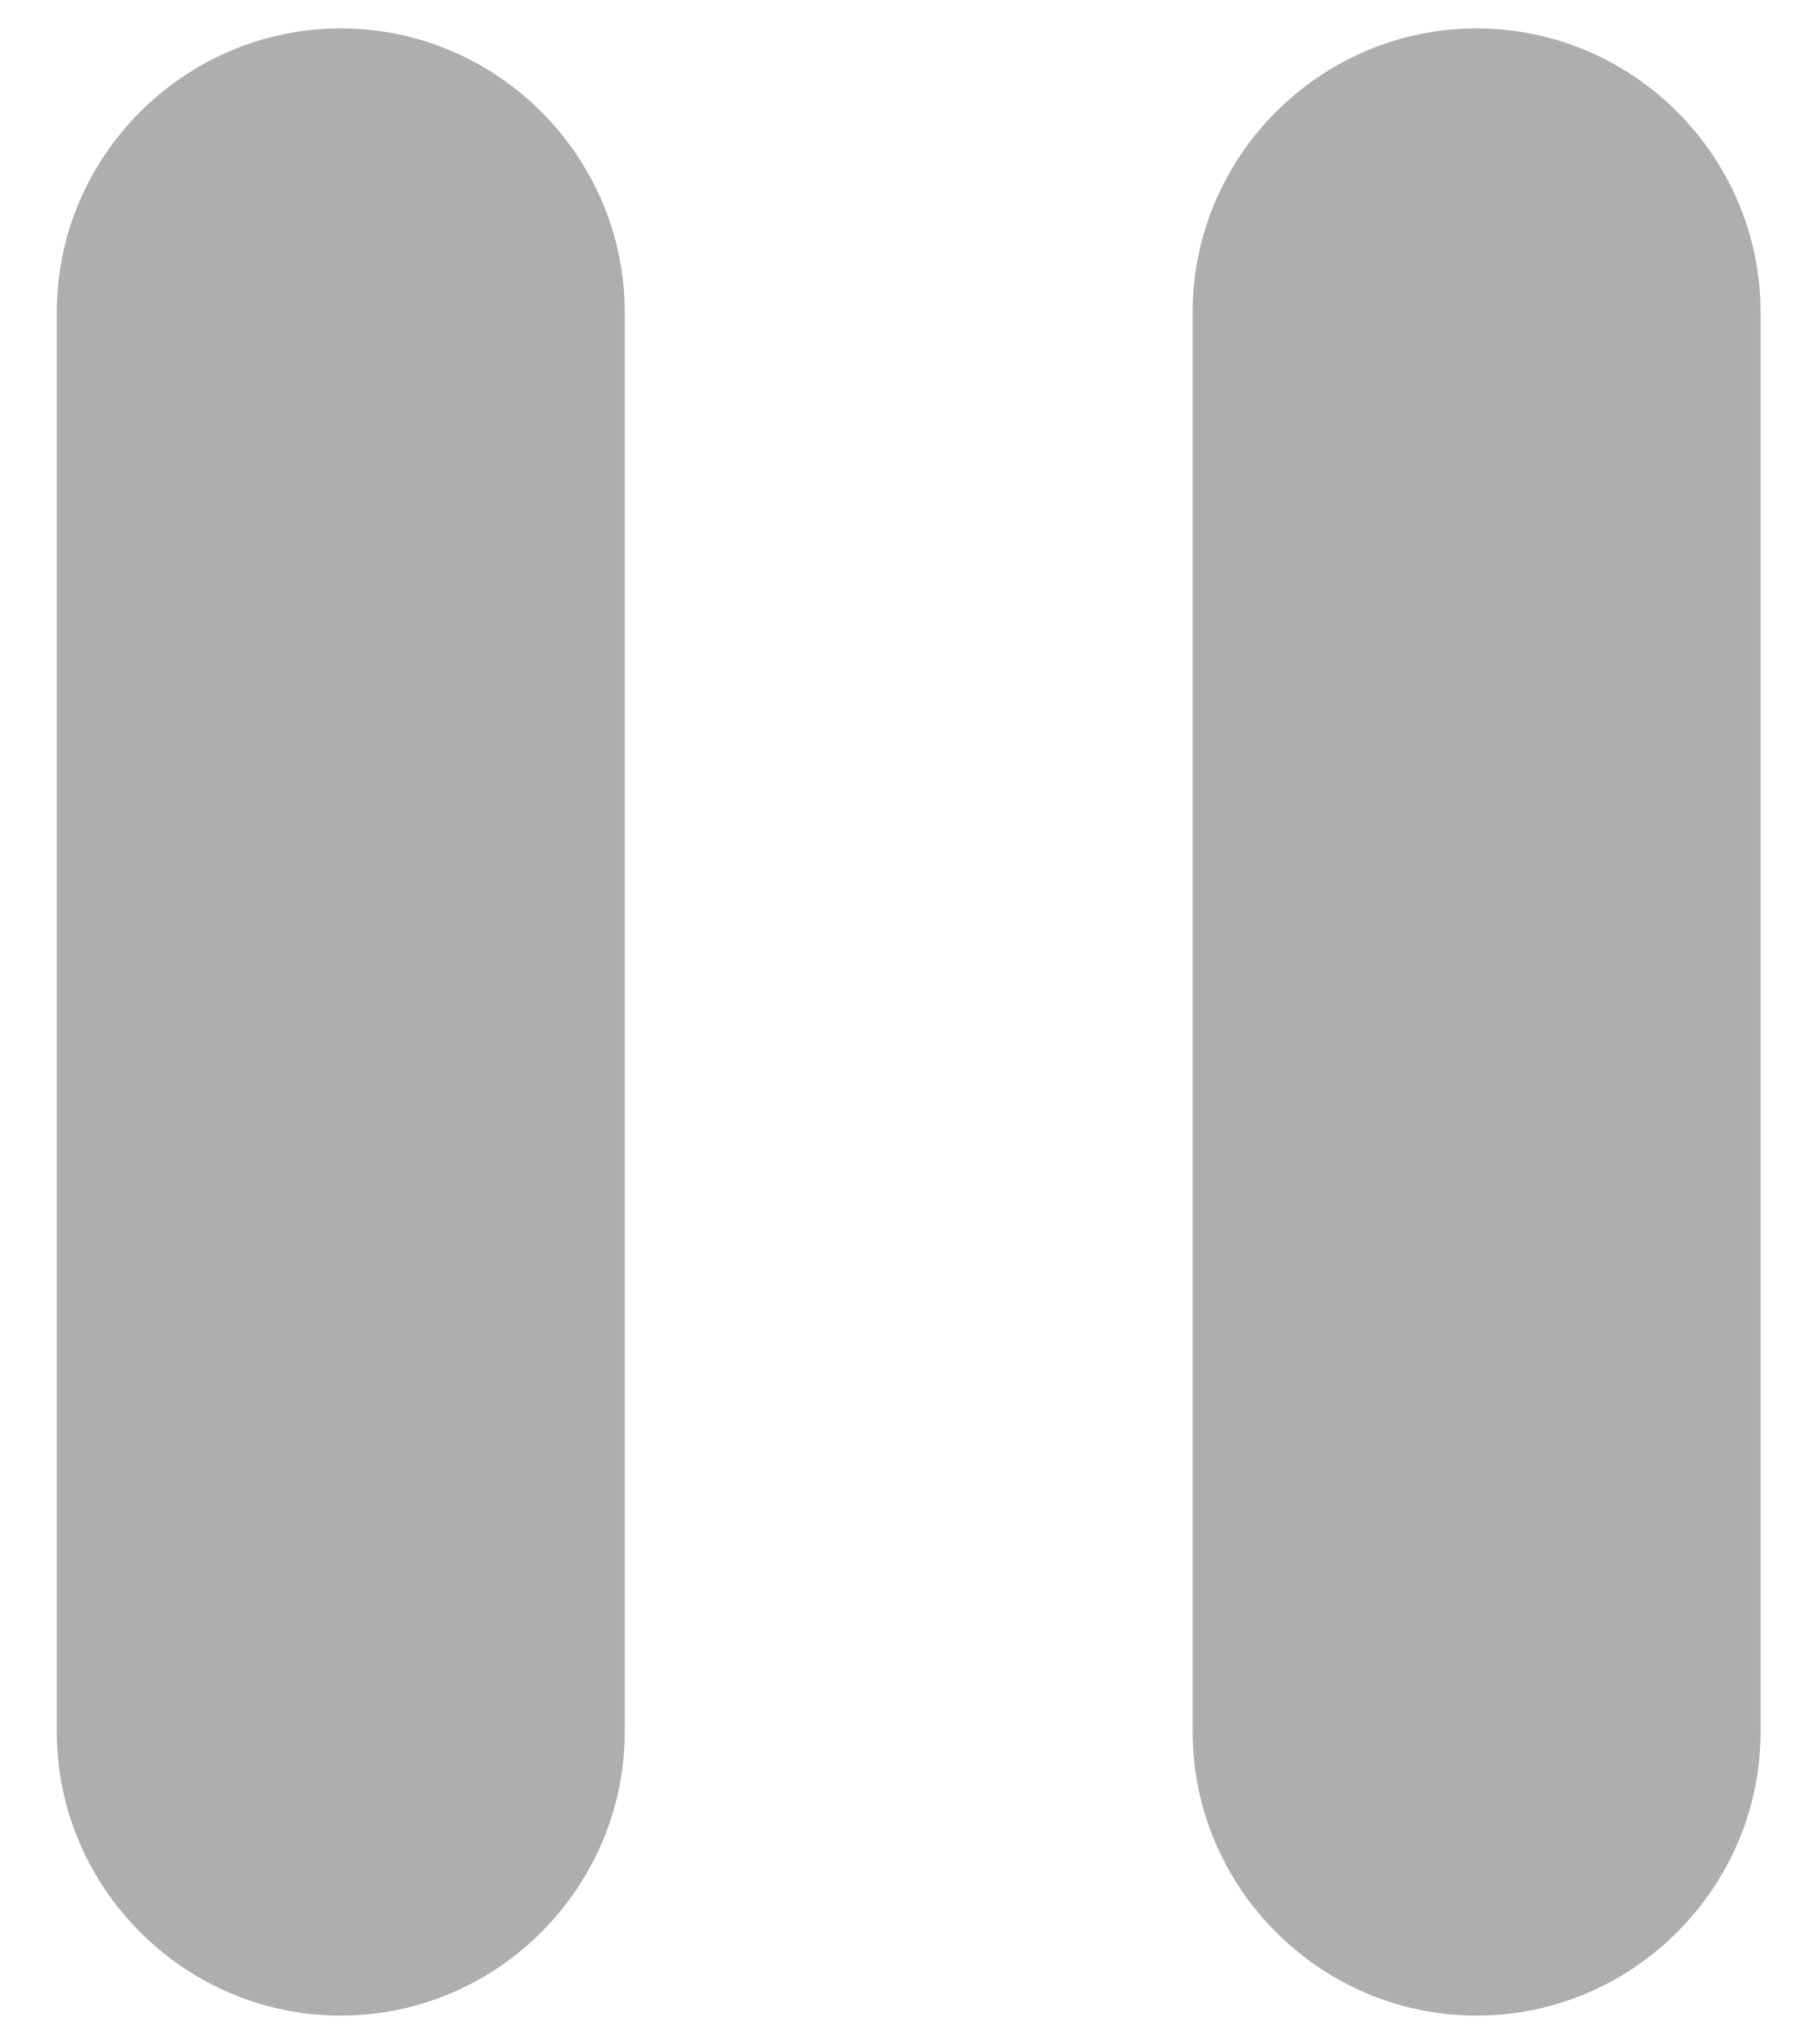
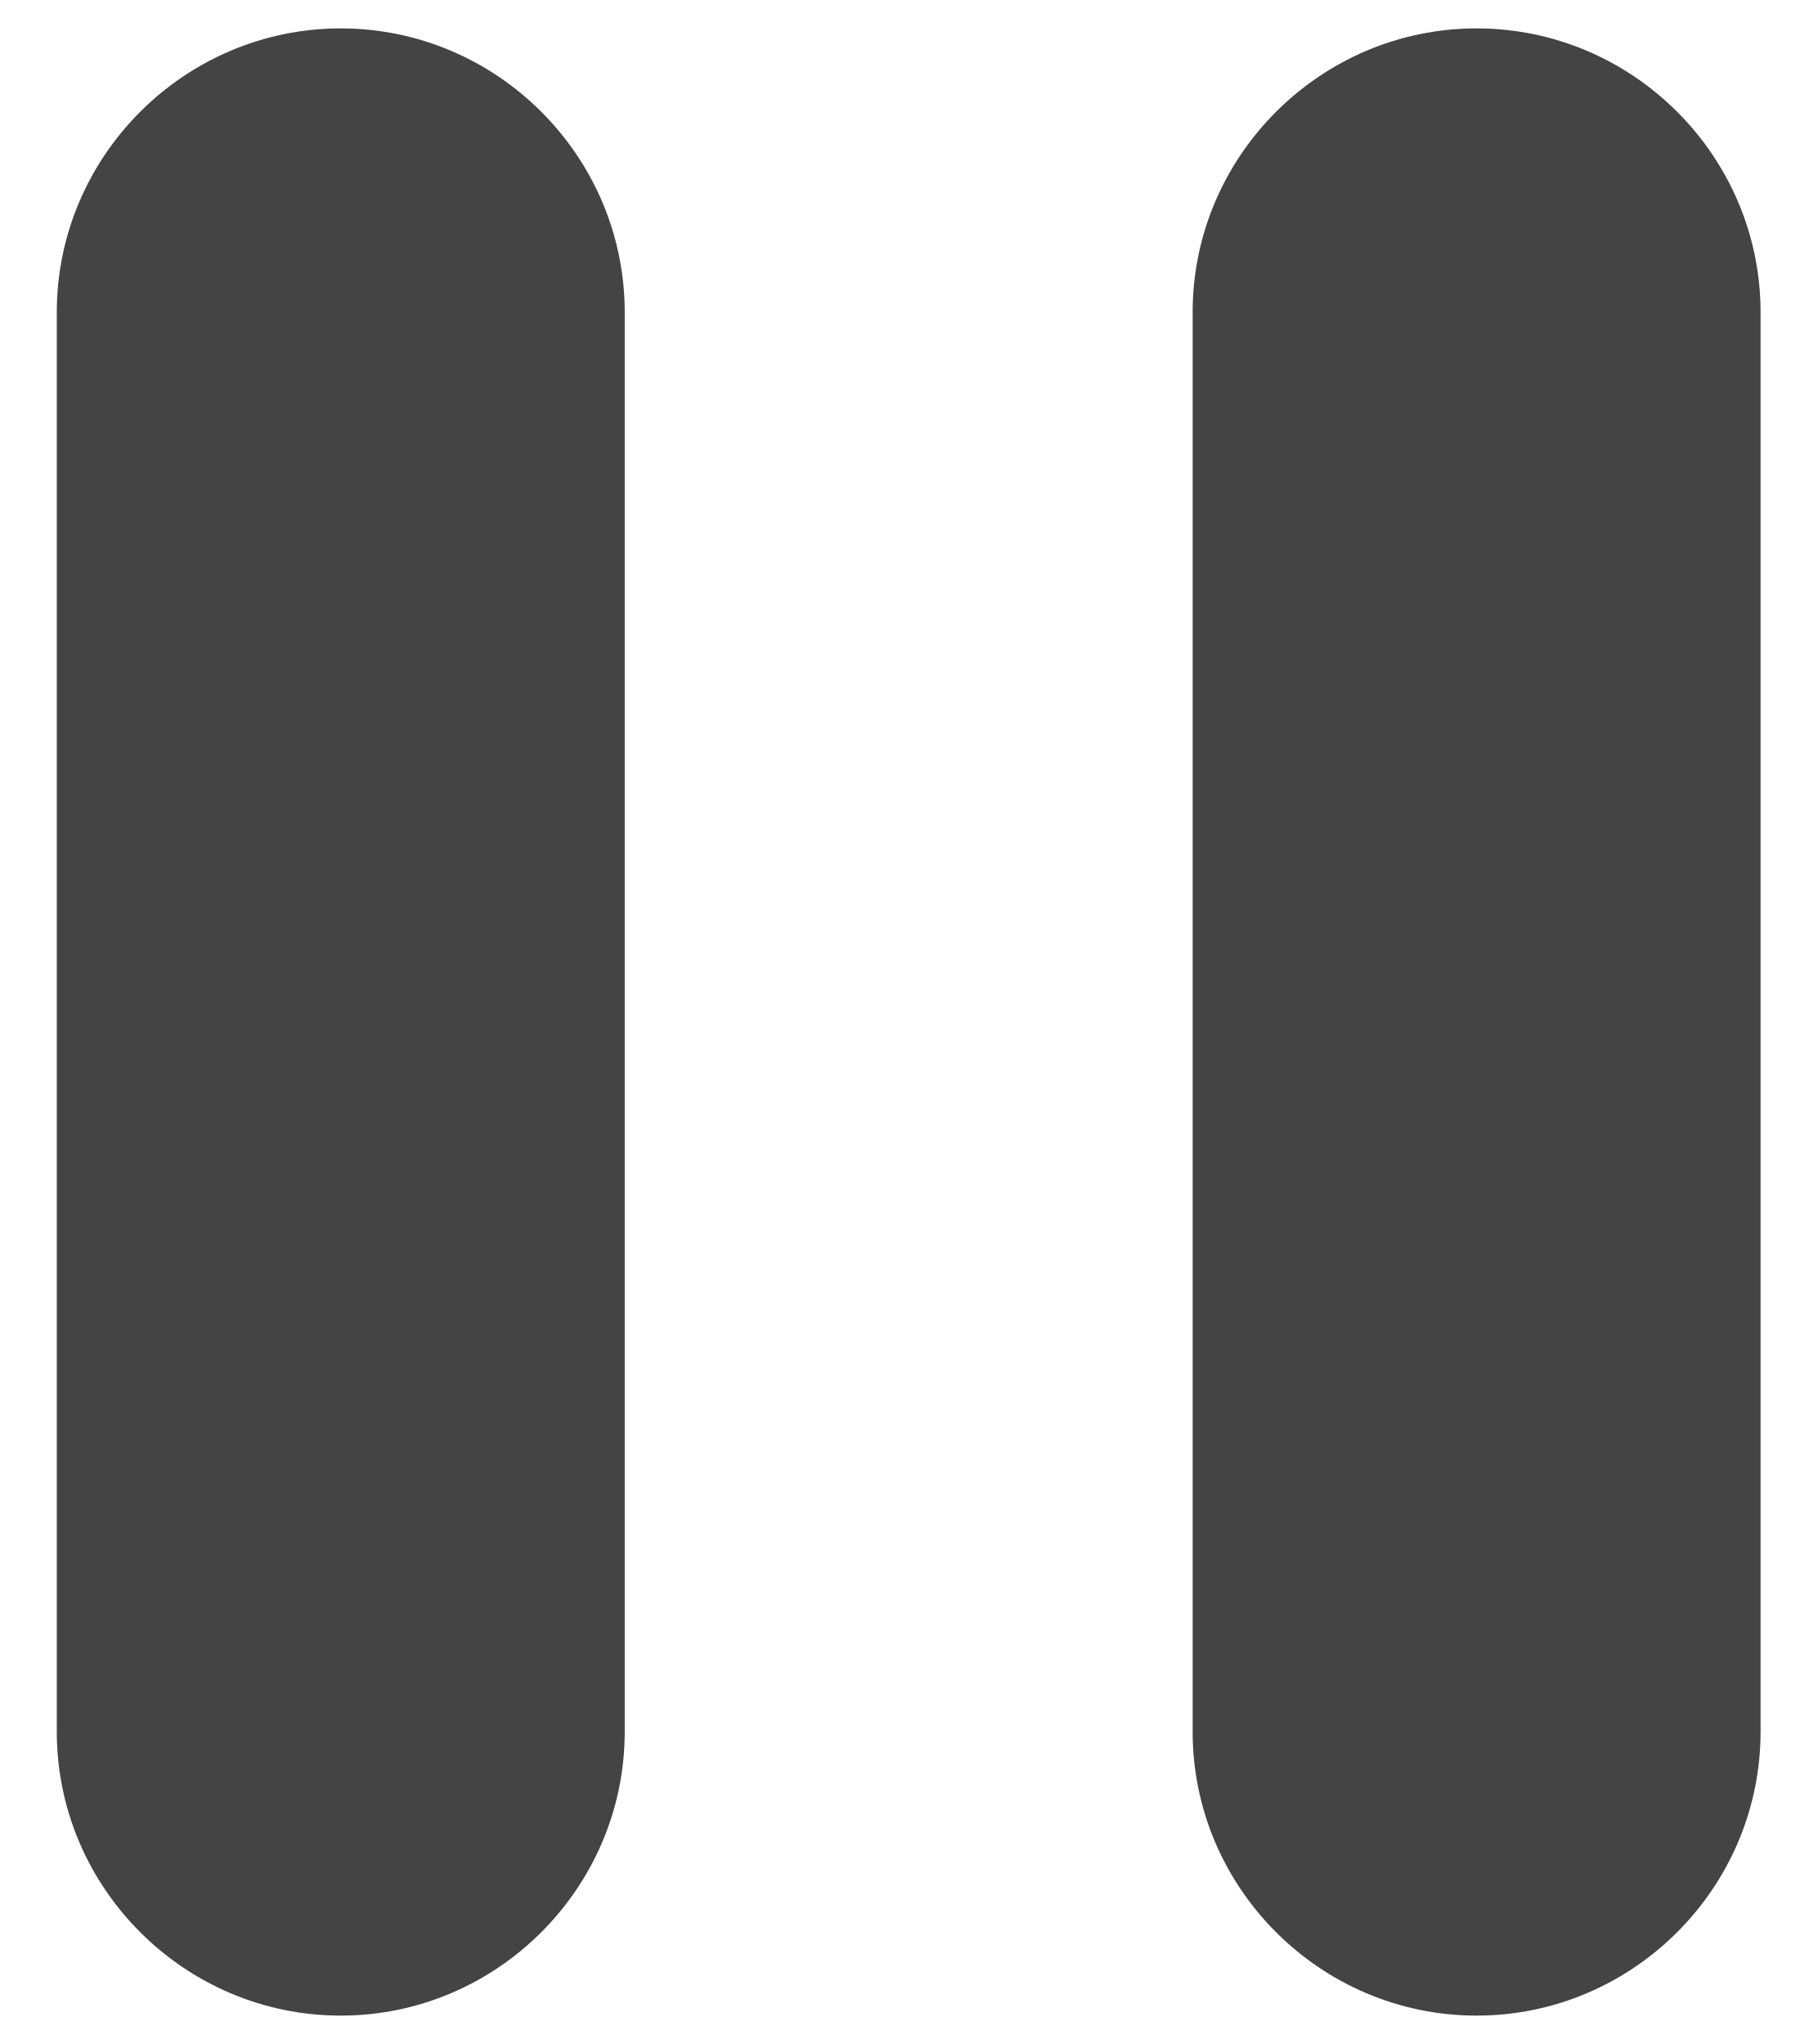
<svg xmlns="http://www.w3.org/2000/svg" width="16" height="18" viewBox="0 0 16 18" fill="none">
-   <path d="M3 17.75C4.375 17.75 5.5 16.625 5.5 15.25V2.75C5.5 1.375 4.375 0.25 3 0.25C1.625 0.25 0.5 1.375 0.5 2.75V15.25C0.5 16.625 1.625 17.75 3 17.75ZM10.5 2.75V15.25C10.5 16.625 11.625 17.75 13 17.75C14.375 17.75 15.5 16.625 15.5 15.25V2.75C15.5 1.375 14.375 0.25 13 0.25C11.625 0.25 10.5 1.375 10.5 2.75Z" fill="#AEAEAE" />
+   <path d="M3 17.75C4.375 17.75 5.5 16.625 5.5 15.25V2.75C5.5 1.375 4.375 0.25 3 0.25C1.625 0.25 0.5 1.375 0.5 2.75V15.25C0.5 16.625 1.625 17.75 3 17.75ZM10.5 2.75V15.25C10.5 16.625 11.625 17.75 13 17.75C14.375 17.75 15.5 16.625 15.5 15.25V2.75C15.5 1.375 14.375 0.25 13 0.25C11.625 0.25 10.5 1.375 10.5 2.75Z" fill="#444" />
</svg>
